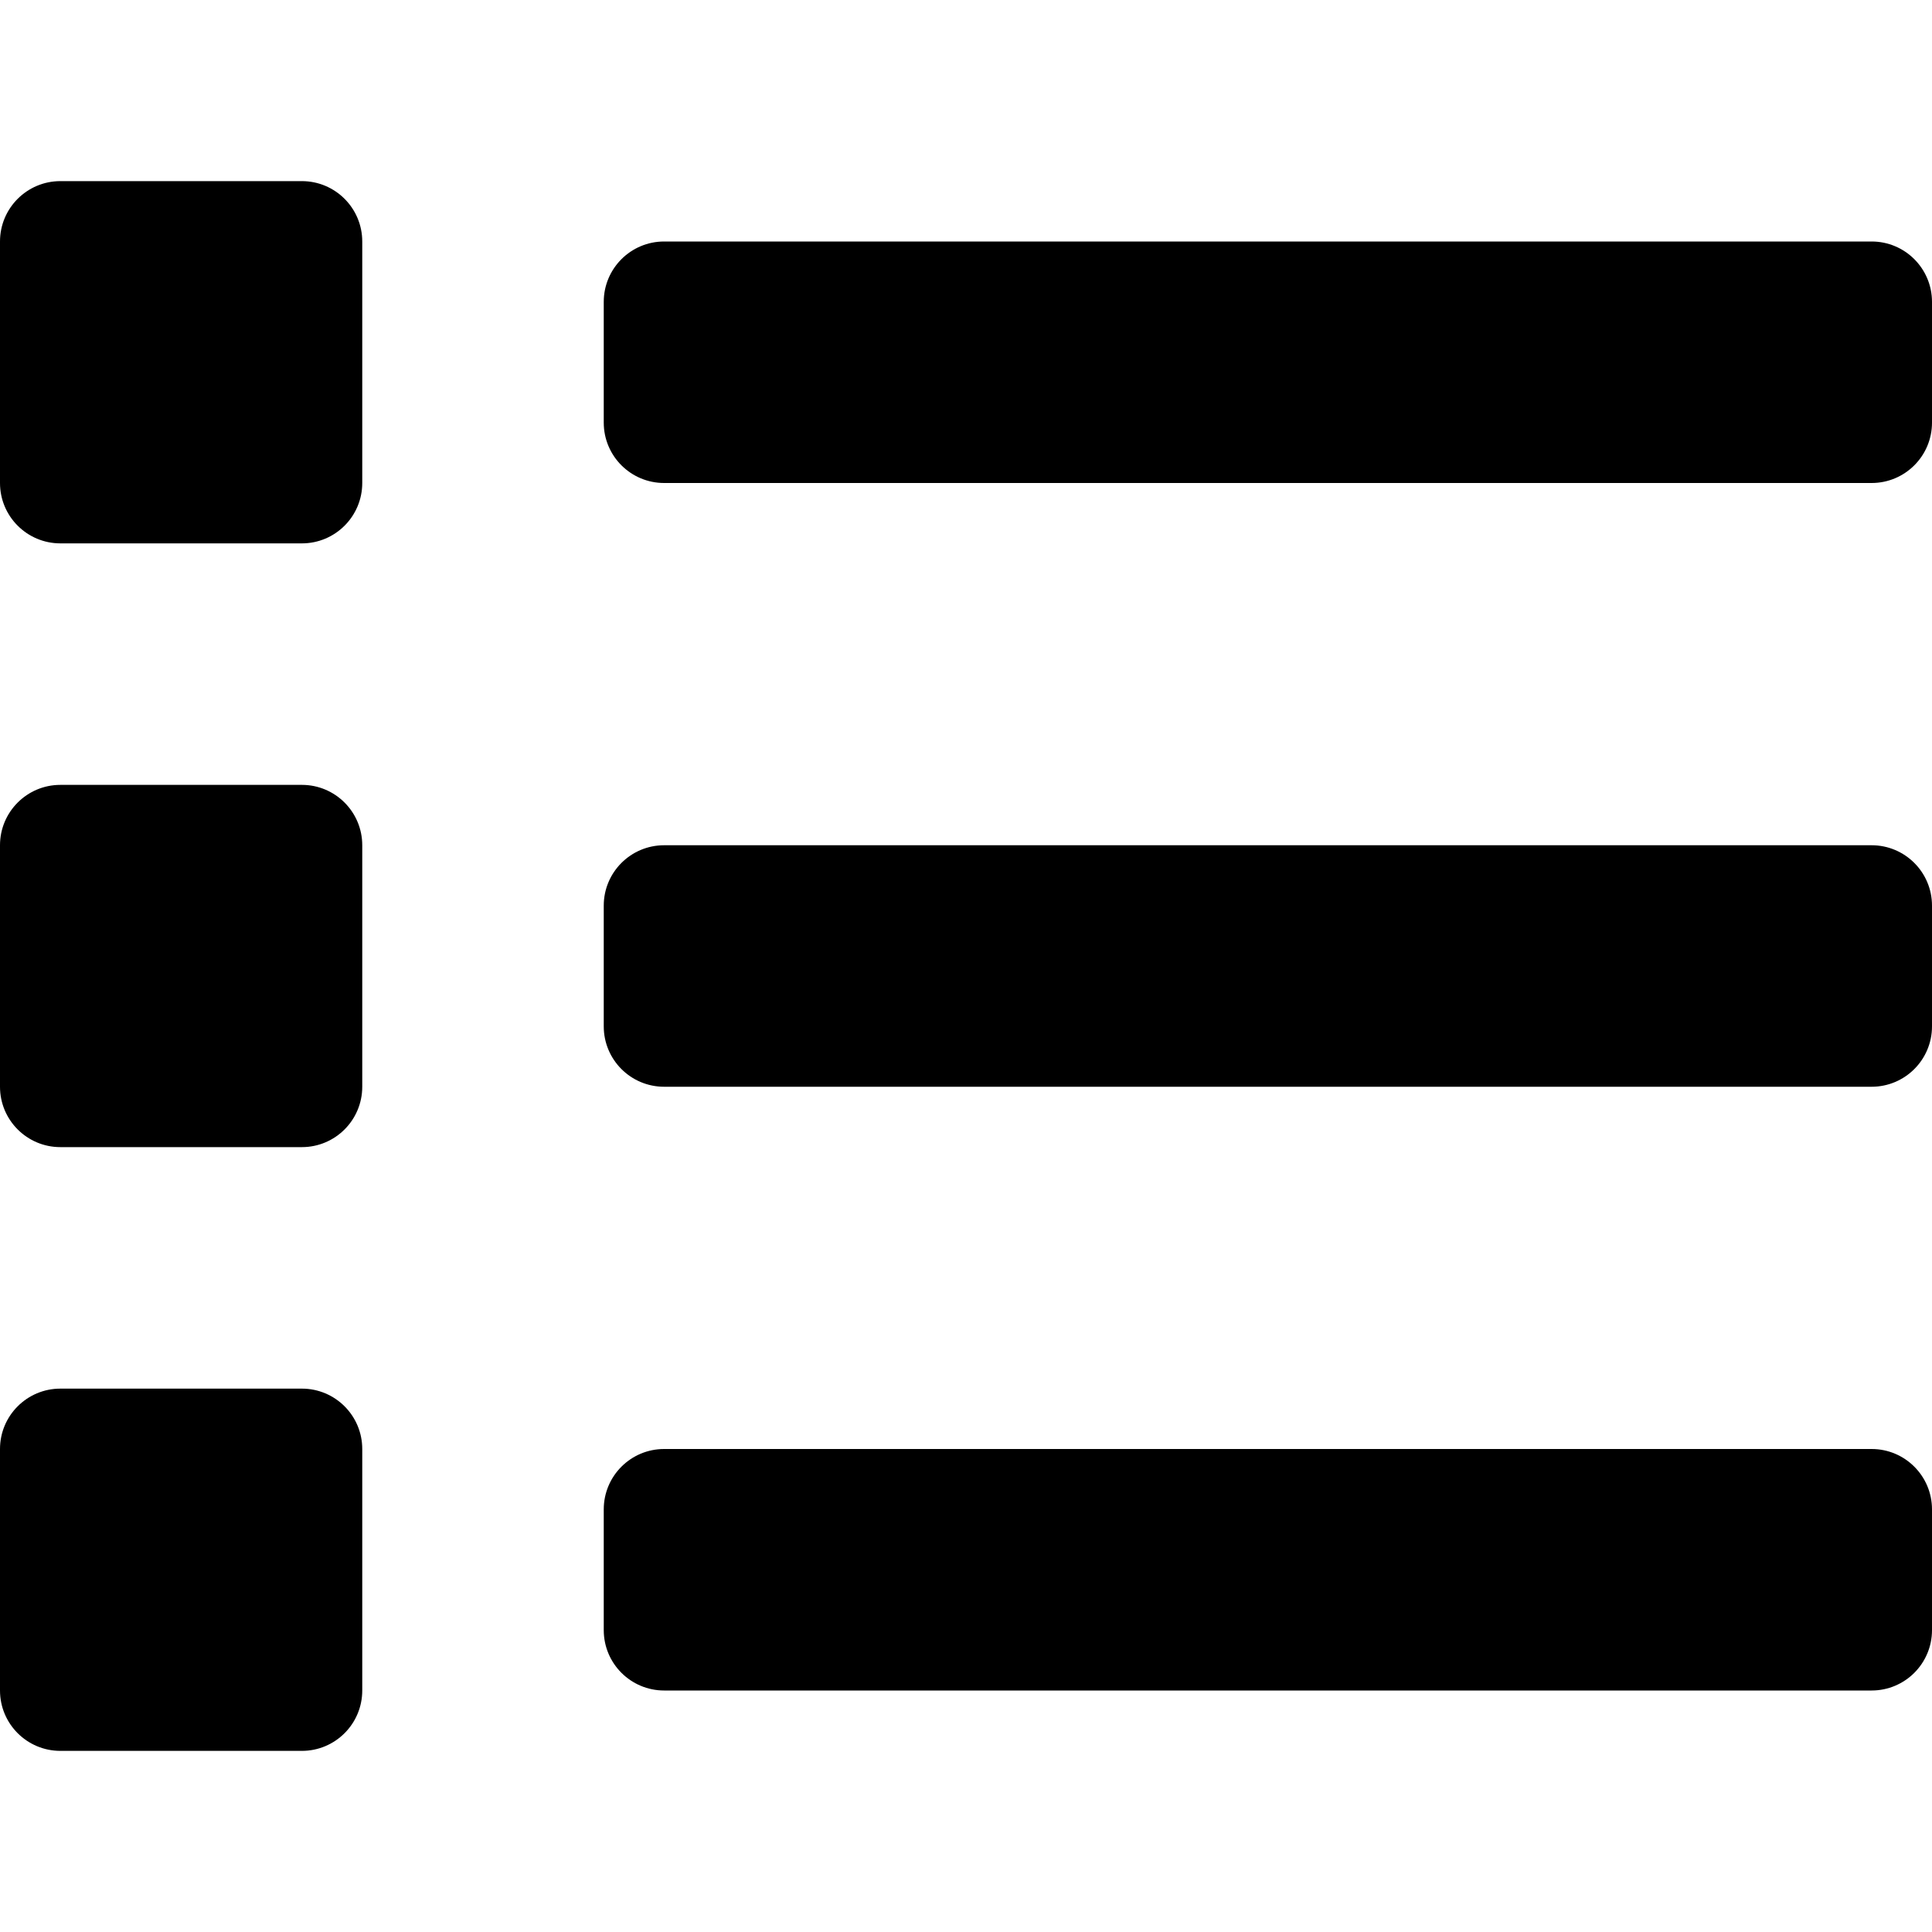
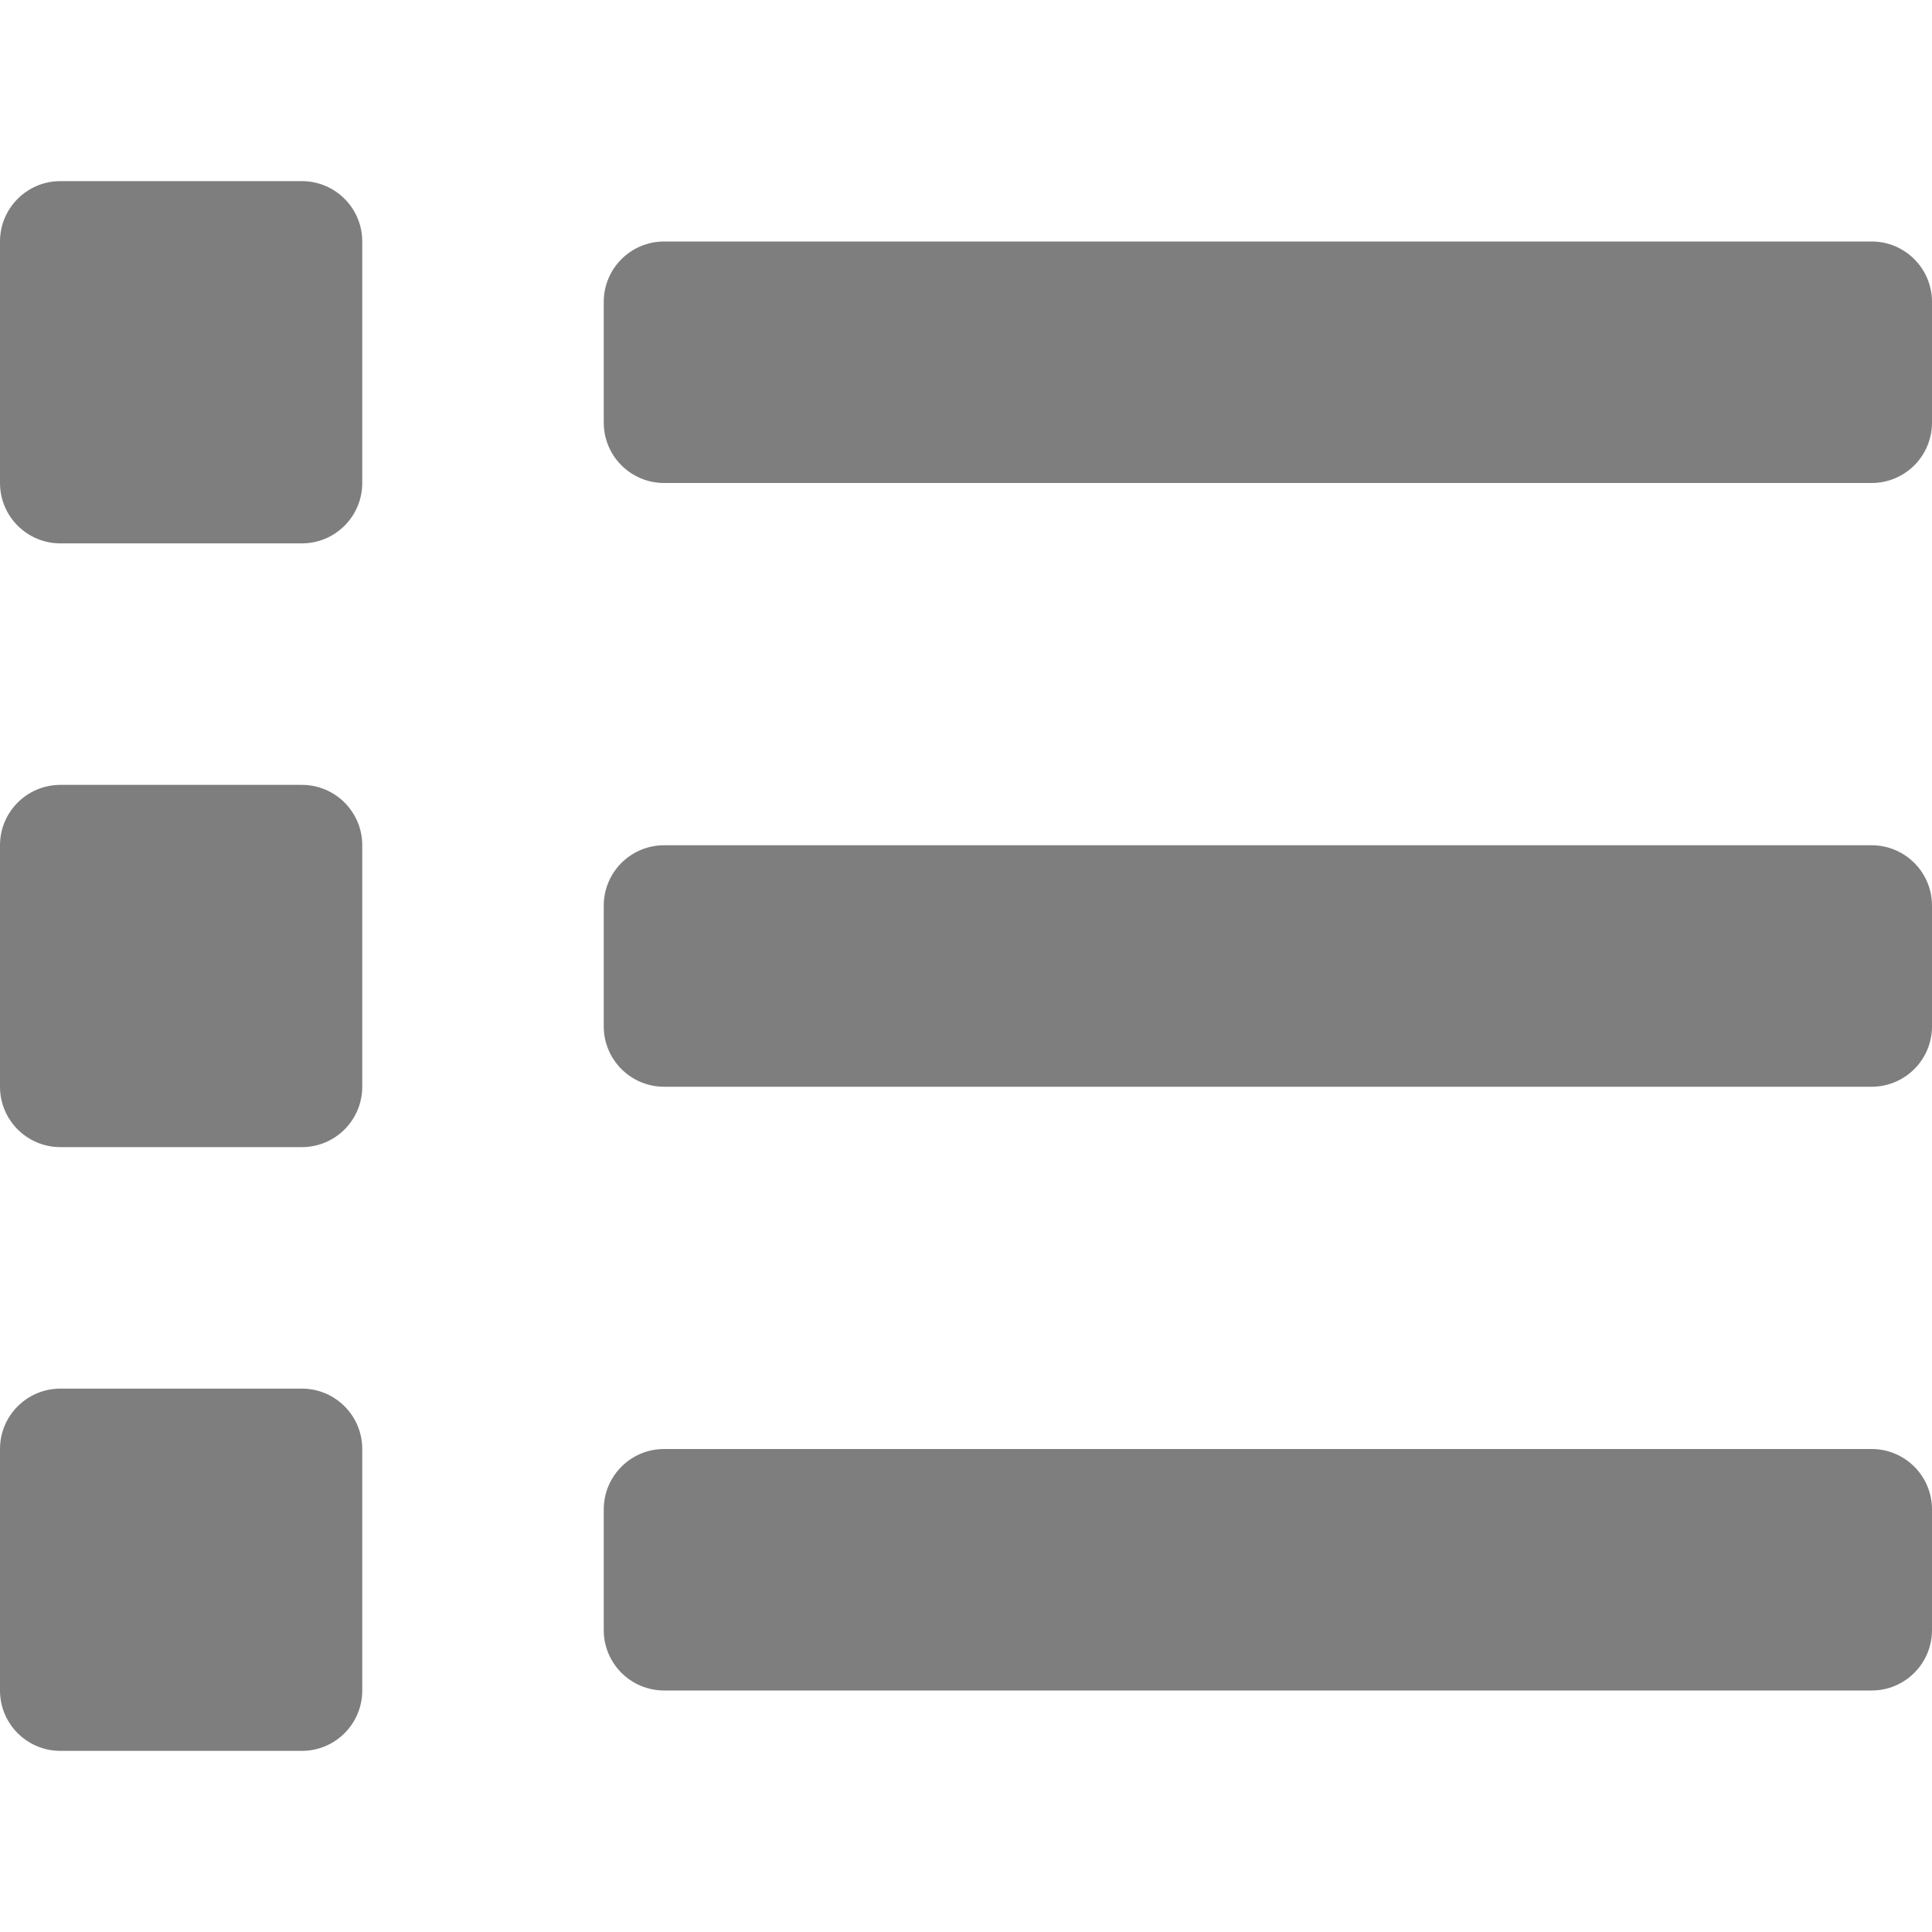
<svg xmlns="http://www.w3.org/2000/svg" aria-hidden="true" focusable="false" data-prefix="fas" data-icon="list" class="svg-inline--fa fa-list fa-w-16" role="img" viewBox="0 0 512 512">
-   <path fill="currentColor" d="M80 368H16a16 16 0 0 0-16 16v64a16 16 0 0 0 16 16h64a16 16 0 0 0 16-16v-64a16 16 0 0 0-16-16zm0-320H16A16 16 0 0 0 0 64v64a16 16 0 0 0 16 16h64a16 16 0 0 0 16-16V64a16 16 0 0 0-16-16zm0 160H16a16 16 0 0 0-16 16v64a16 16 0 0 0 16 16h64a16 16 0 0 0 16-16v-64a16 16 0 0 0-16-16zm416 176H176a16 16 0 0 0-16 16v32a16 16 0 0 0 16 16h320a16 16 0 0 0 16-16v-32a16 16 0 0 0-16-16zm0-320H176a16 16 0 0 0-16 16v32a16 16 0 0 0 16 16h320a16 16 0 0 0 16-16V80a16 16 0 0 0-16-16zm0 160H176a16 16 0 0 0-16 16v32a16 16 0 0 0 16 16h320a16 16 0 0 0 16-16v-32a16 16 0 0 0-16-16z" />
+   <path fill="#7e7e7e" d="M80 368H16a16 16 0 0 0-16 16v64a16 16 0 0 0 16 16h64a16 16 0 0 0 16-16v-64a16 16 0 0 0-16-16zm0-320H16A16 16 0 0 0 0 64v64a16 16 0 0 0 16 16h64a16 16 0 0 0 16-16V64a16 16 0 0 0-16-16zm0 160H16a16 16 0 0 0-16 16v64a16 16 0 0 0 16 16h64a16 16 0 0 0 16-16v-64a16 16 0 0 0-16-16zm416 176H176a16 16 0 0 0-16 16v32a16 16 0 0 0 16 16h320a16 16 0 0 0 16-16v-32a16 16 0 0 0-16-16zm0-320H176a16 16 0 0 0-16 16v32a16 16 0 0 0 16 16h320a16 16 0 0 0 16-16V80a16 16 0 0 0-16-16zm0 160H176a16 16 0 0 0-16 16v32a16 16 0 0 0 16 16h320a16 16 0 0 0 16-16v-32a16 16 0 0 0-16-16z" />
</svg>
